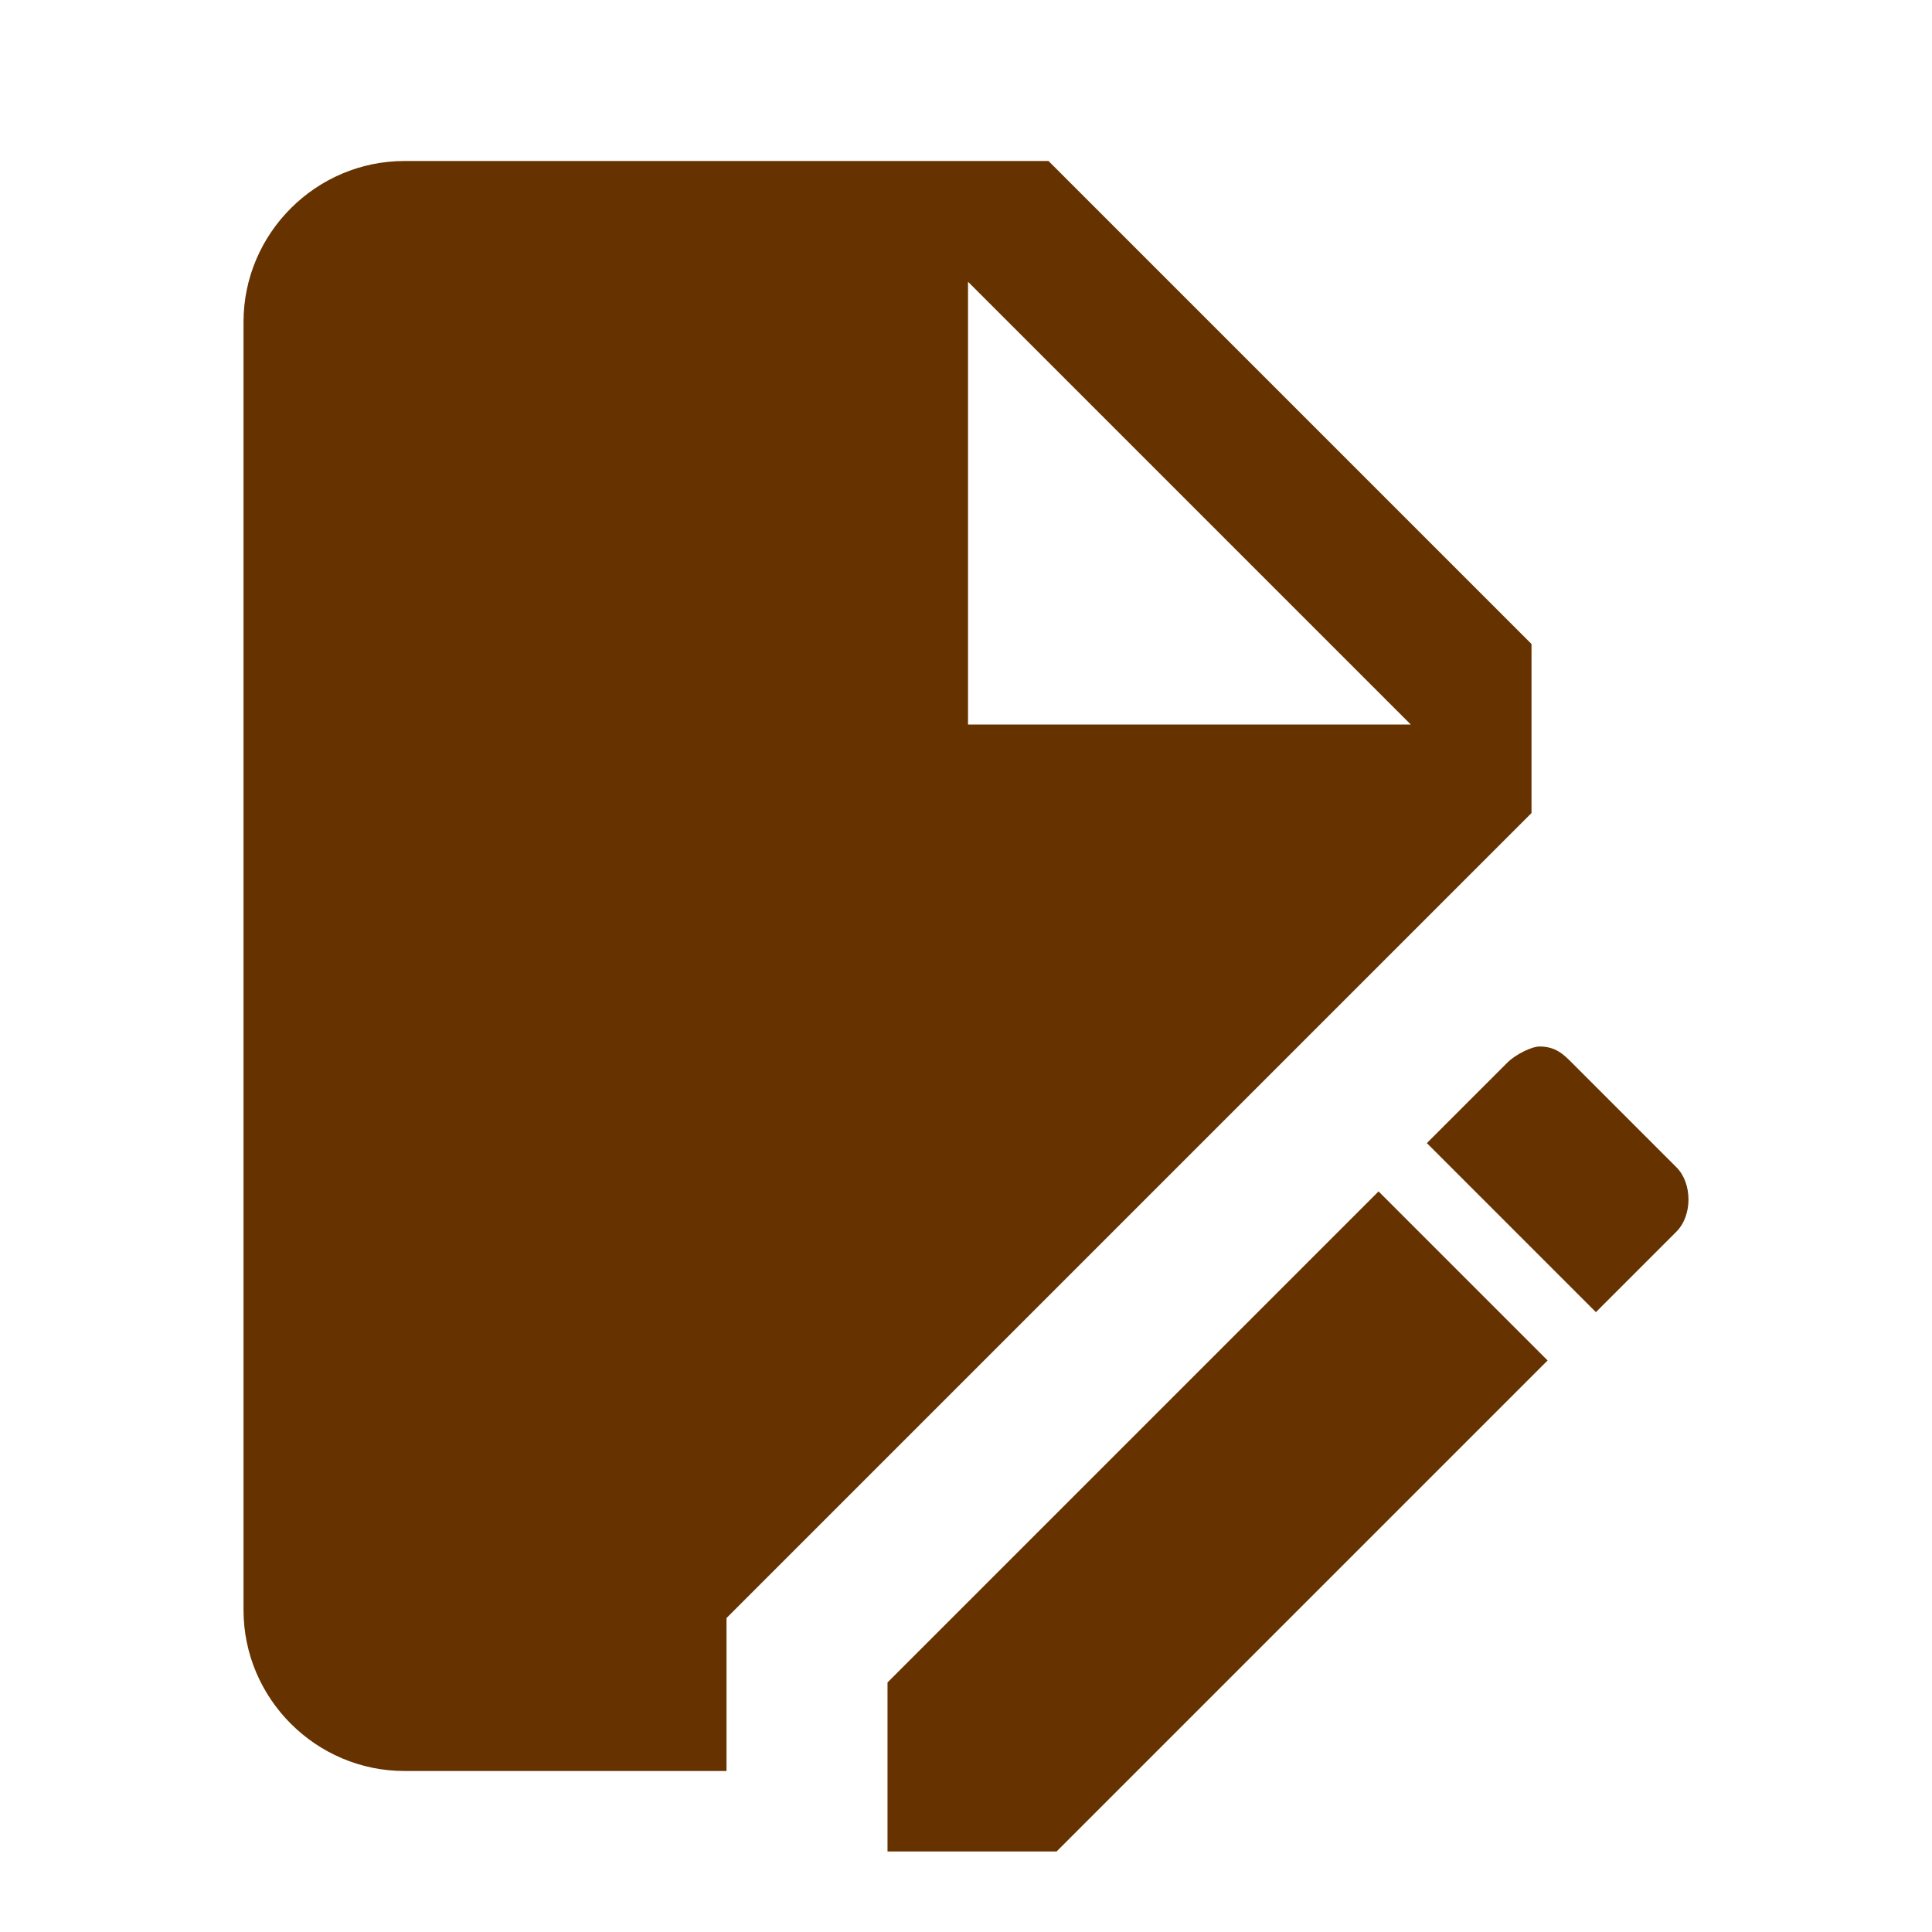
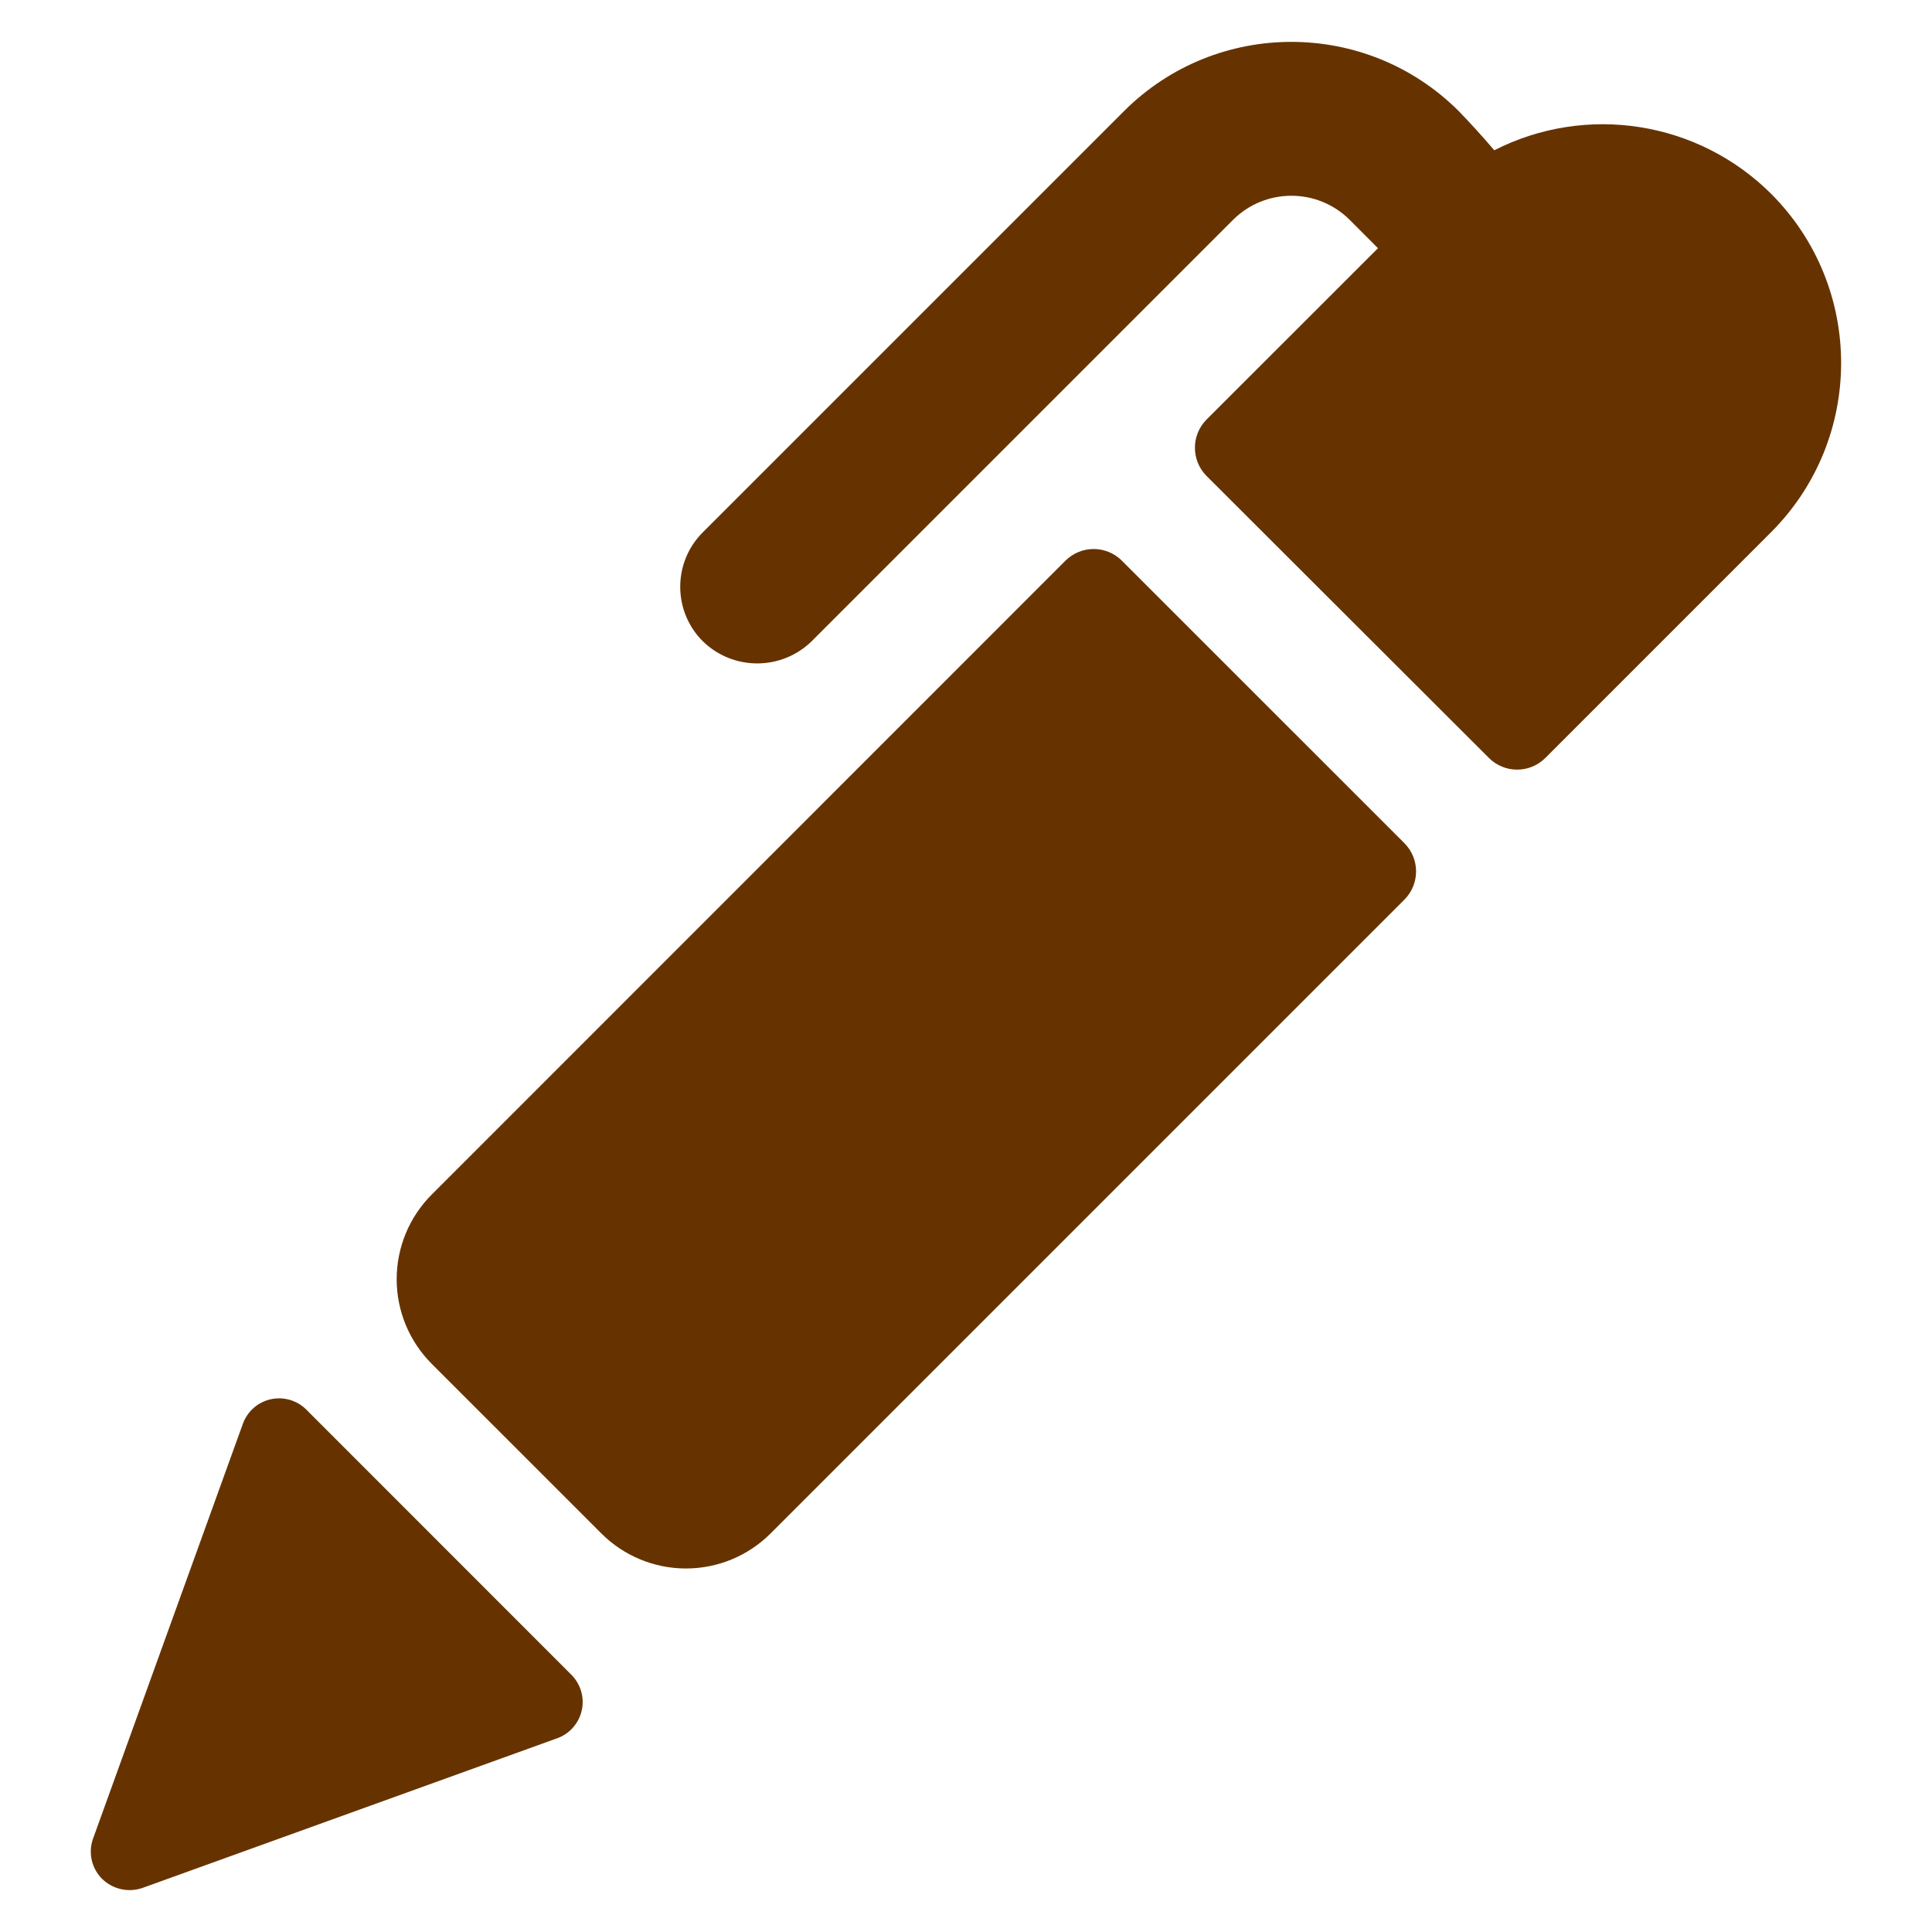
- <svg xmlns="http://www.w3.org/2000/svg" id="svg4" viewBox="0 0 24 24" height="24" width="24" version="1.1">
-   <defs id="defs8" />
-   <path style="fill:#663300;fill-opacity:1" id="path2" d="m 5.025,2 c -1.1,0 -2,0.9 -2,2 v 16 c 0,1.1 0.9,2 2,2 h 4 v -1.9 l 10,-10 V 8 l -6,-6 h -8 m 7,1.5 5.5,5.5 h -5.5 V 3.5 m 7.1,9.5 c -0.1,0 -0.3,0.1 -0.4,0.2 l -1,1 2.1,2.1 1,-1 c 0.2,-0.2 0.2,-0.6 0,-0.8 l -1.3,-1.3 c -0.1,-0.1 -0.2,-0.2 -0.4,-0.2 m -2,1.8 -6.1,6.1 V 23 h 2.1 l 6.1,-6.1 z" />
+ <svg xmlns="http://www.w3.org/2000/svg" width="64px" height="64px" viewBox="0 0 64 64" version="1.1" id="SVGRoot">
+   <defs id="defs830" />
+   <g style="fill:#663300;fill-opacity:1" transform="matrix(1.124814,0,0,1.124814,468.1802,537.4854)" id="g856">
+     <path id="path2" d="m -364.068,-472.136 a 7.031,7.031 0 0 0 -8.154,-1.282 23.841,23.841 0 0 0 -1.048,-1.155 6.977,6.977 0 0 0 -9.855,0 l -12.407,12.407 a 2.268,2.268 0 0 0 0,3.207 2.295,2.295 0 0 0 3.207,0 l 12.407,-12.407 a 2.434,2.434 0 0 1 3.441,0 l 0.83,0.832 -5.047,5.044 a 1.179,1.179 0 0 0 0,1.665 l 8.315,8.304 a 1.175,1.175 0 0 0 1.66,0 l 6.65,-6.65 a 7.052,7.052 0 0 0 0,-9.966 z" style="overflow:hidden;fill:#663300;stroke-width:0.053;fill-opacity:1" />
+     <path id="path4" d="m -383.189,-461.331 a 1.177,1.177 0 0 0 -1.663,0 l -18.66,18.665 a 3.525,3.525 0 0 0 0,4.99 l 4.99,4.99 a 3.525,3.525 0 0 0 4.99,0 l 18.663,-18.663 a 1.177,1.177 0 0 0 0,-1.663 z m -24.018,25.002 a 1.134,1.134 0 0 0 -1.869,0.415 l -4.412,12.217 a 1.134,1.134 0 0 0 0.265,1.186 1.159,1.159 0 0 0 1.189,0.268 l 12.217,-4.409 a 1.134,1.134 0 0 0 0.415,-1.869 z" style="overflow:hidden;fill:#663300;stroke-width:0.053;fill-opacity:1" />
+   </g>
</svg>
